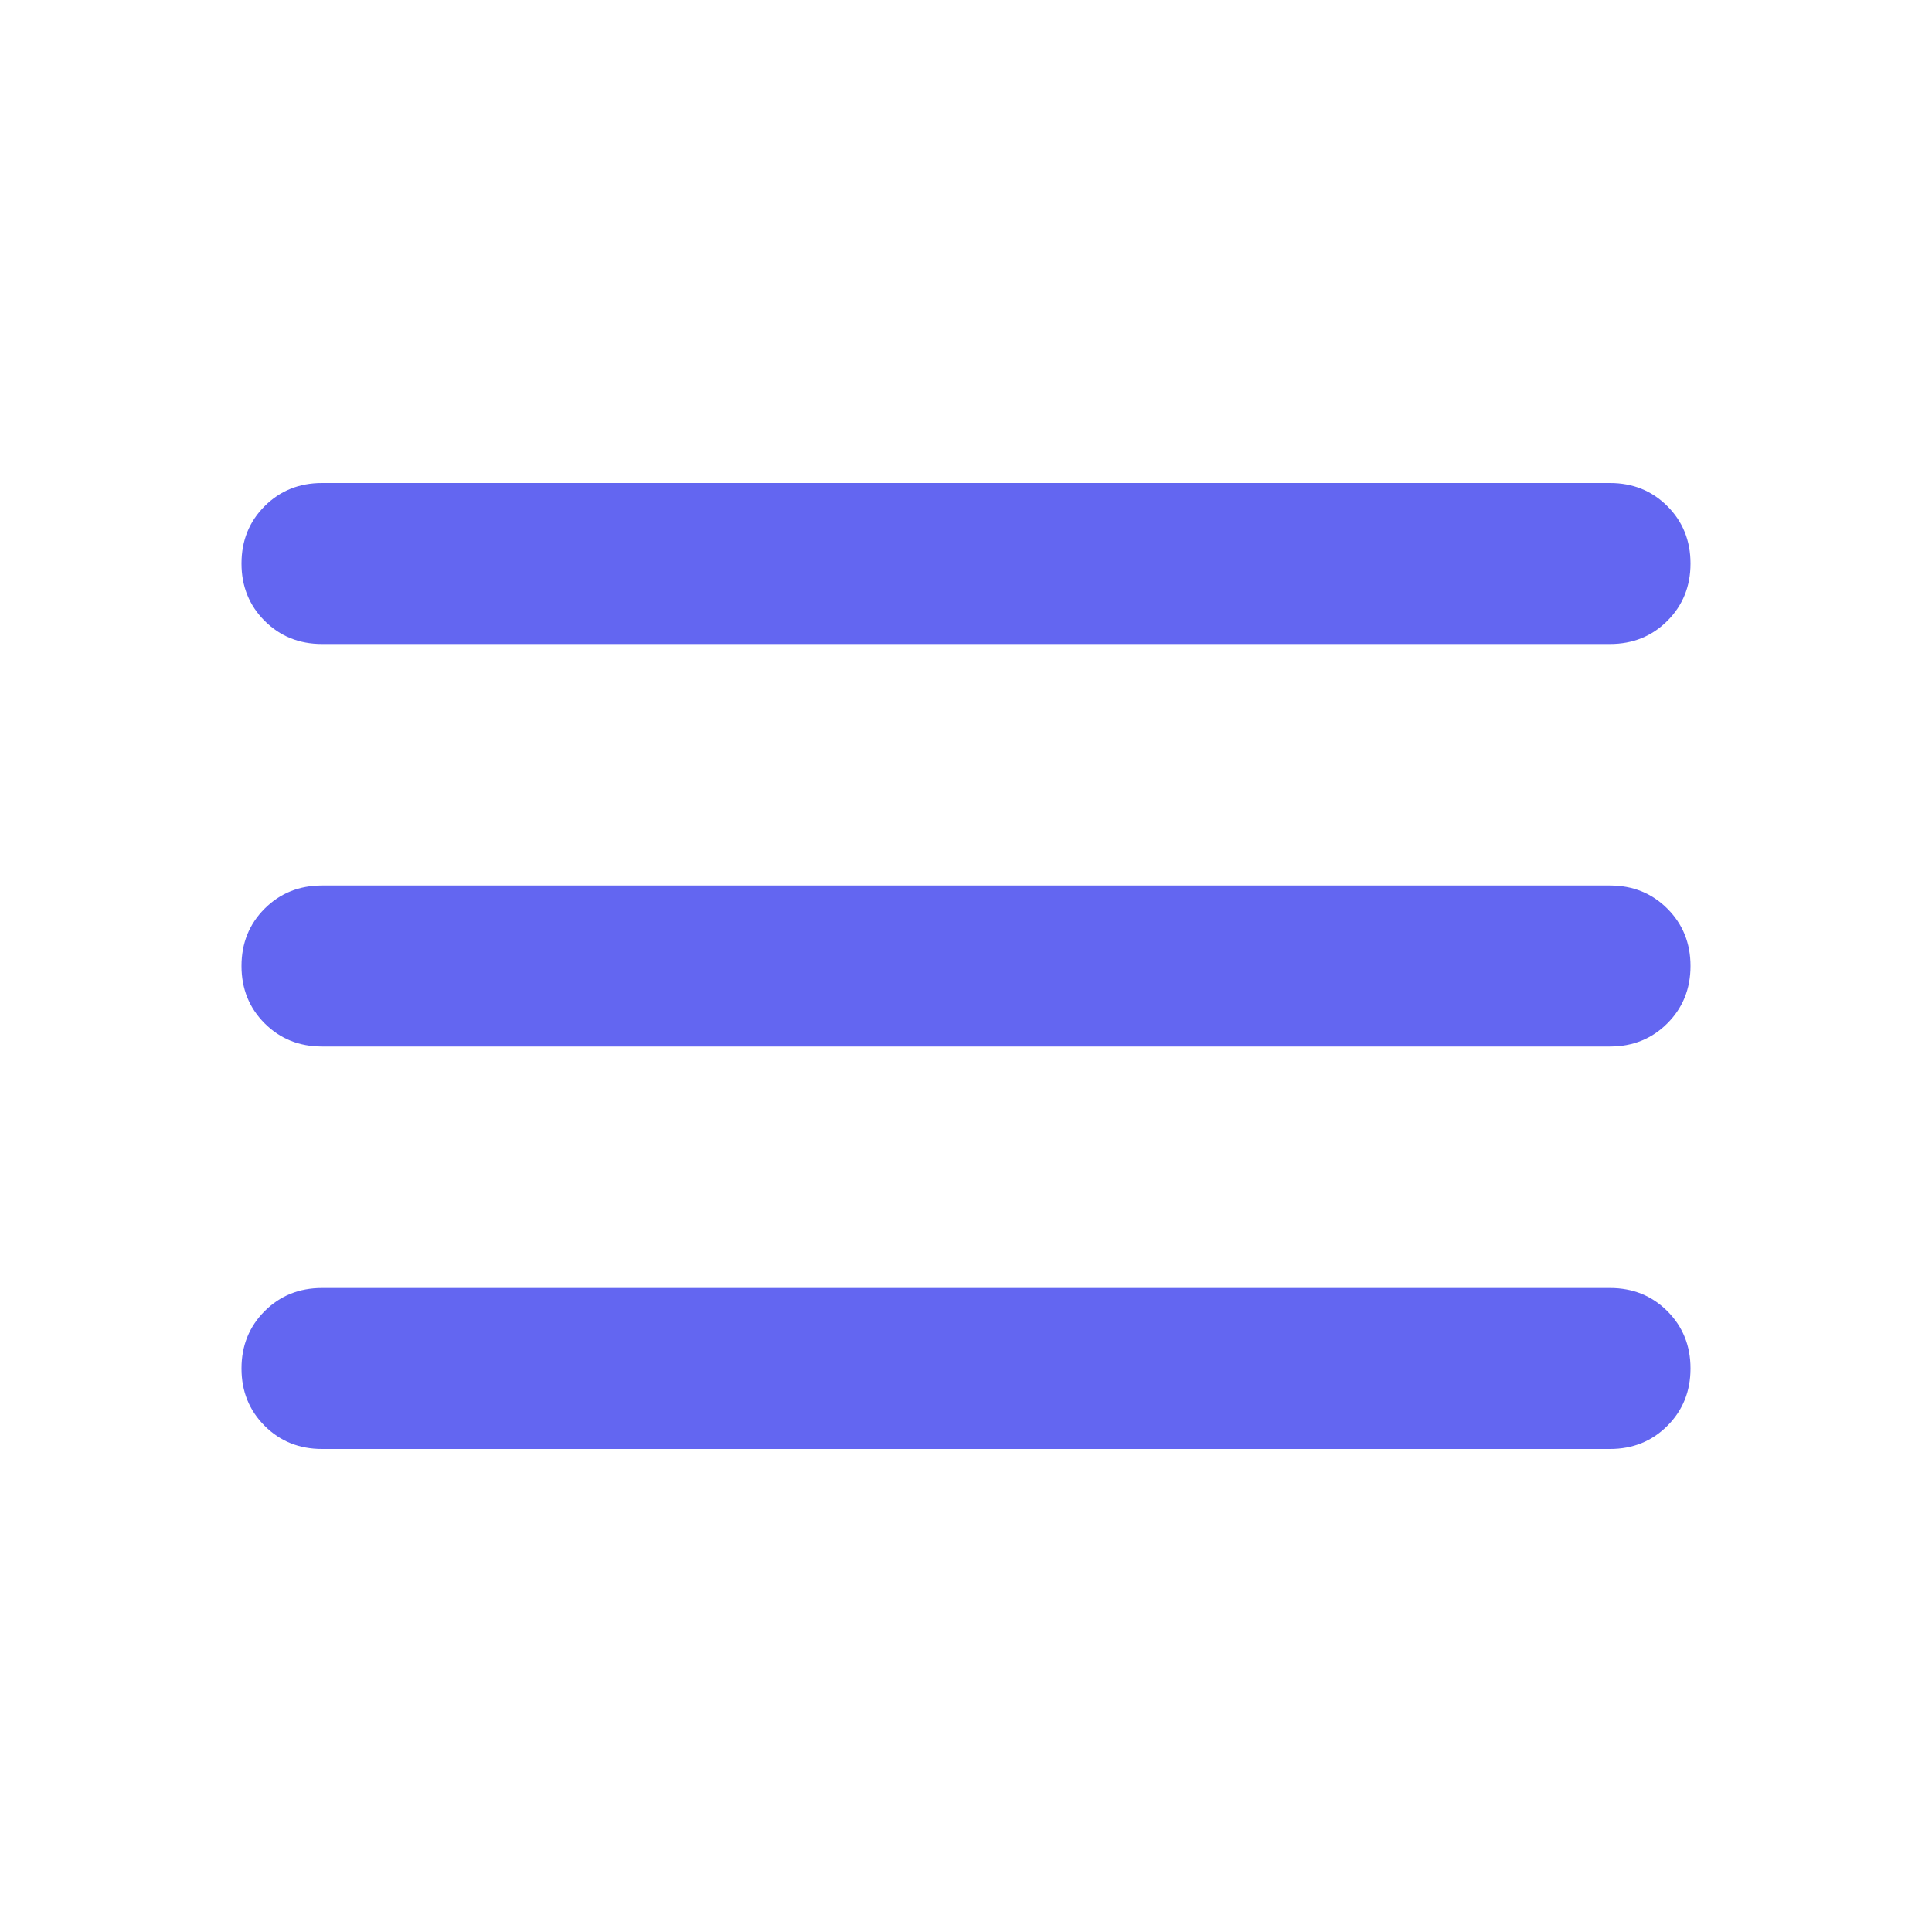
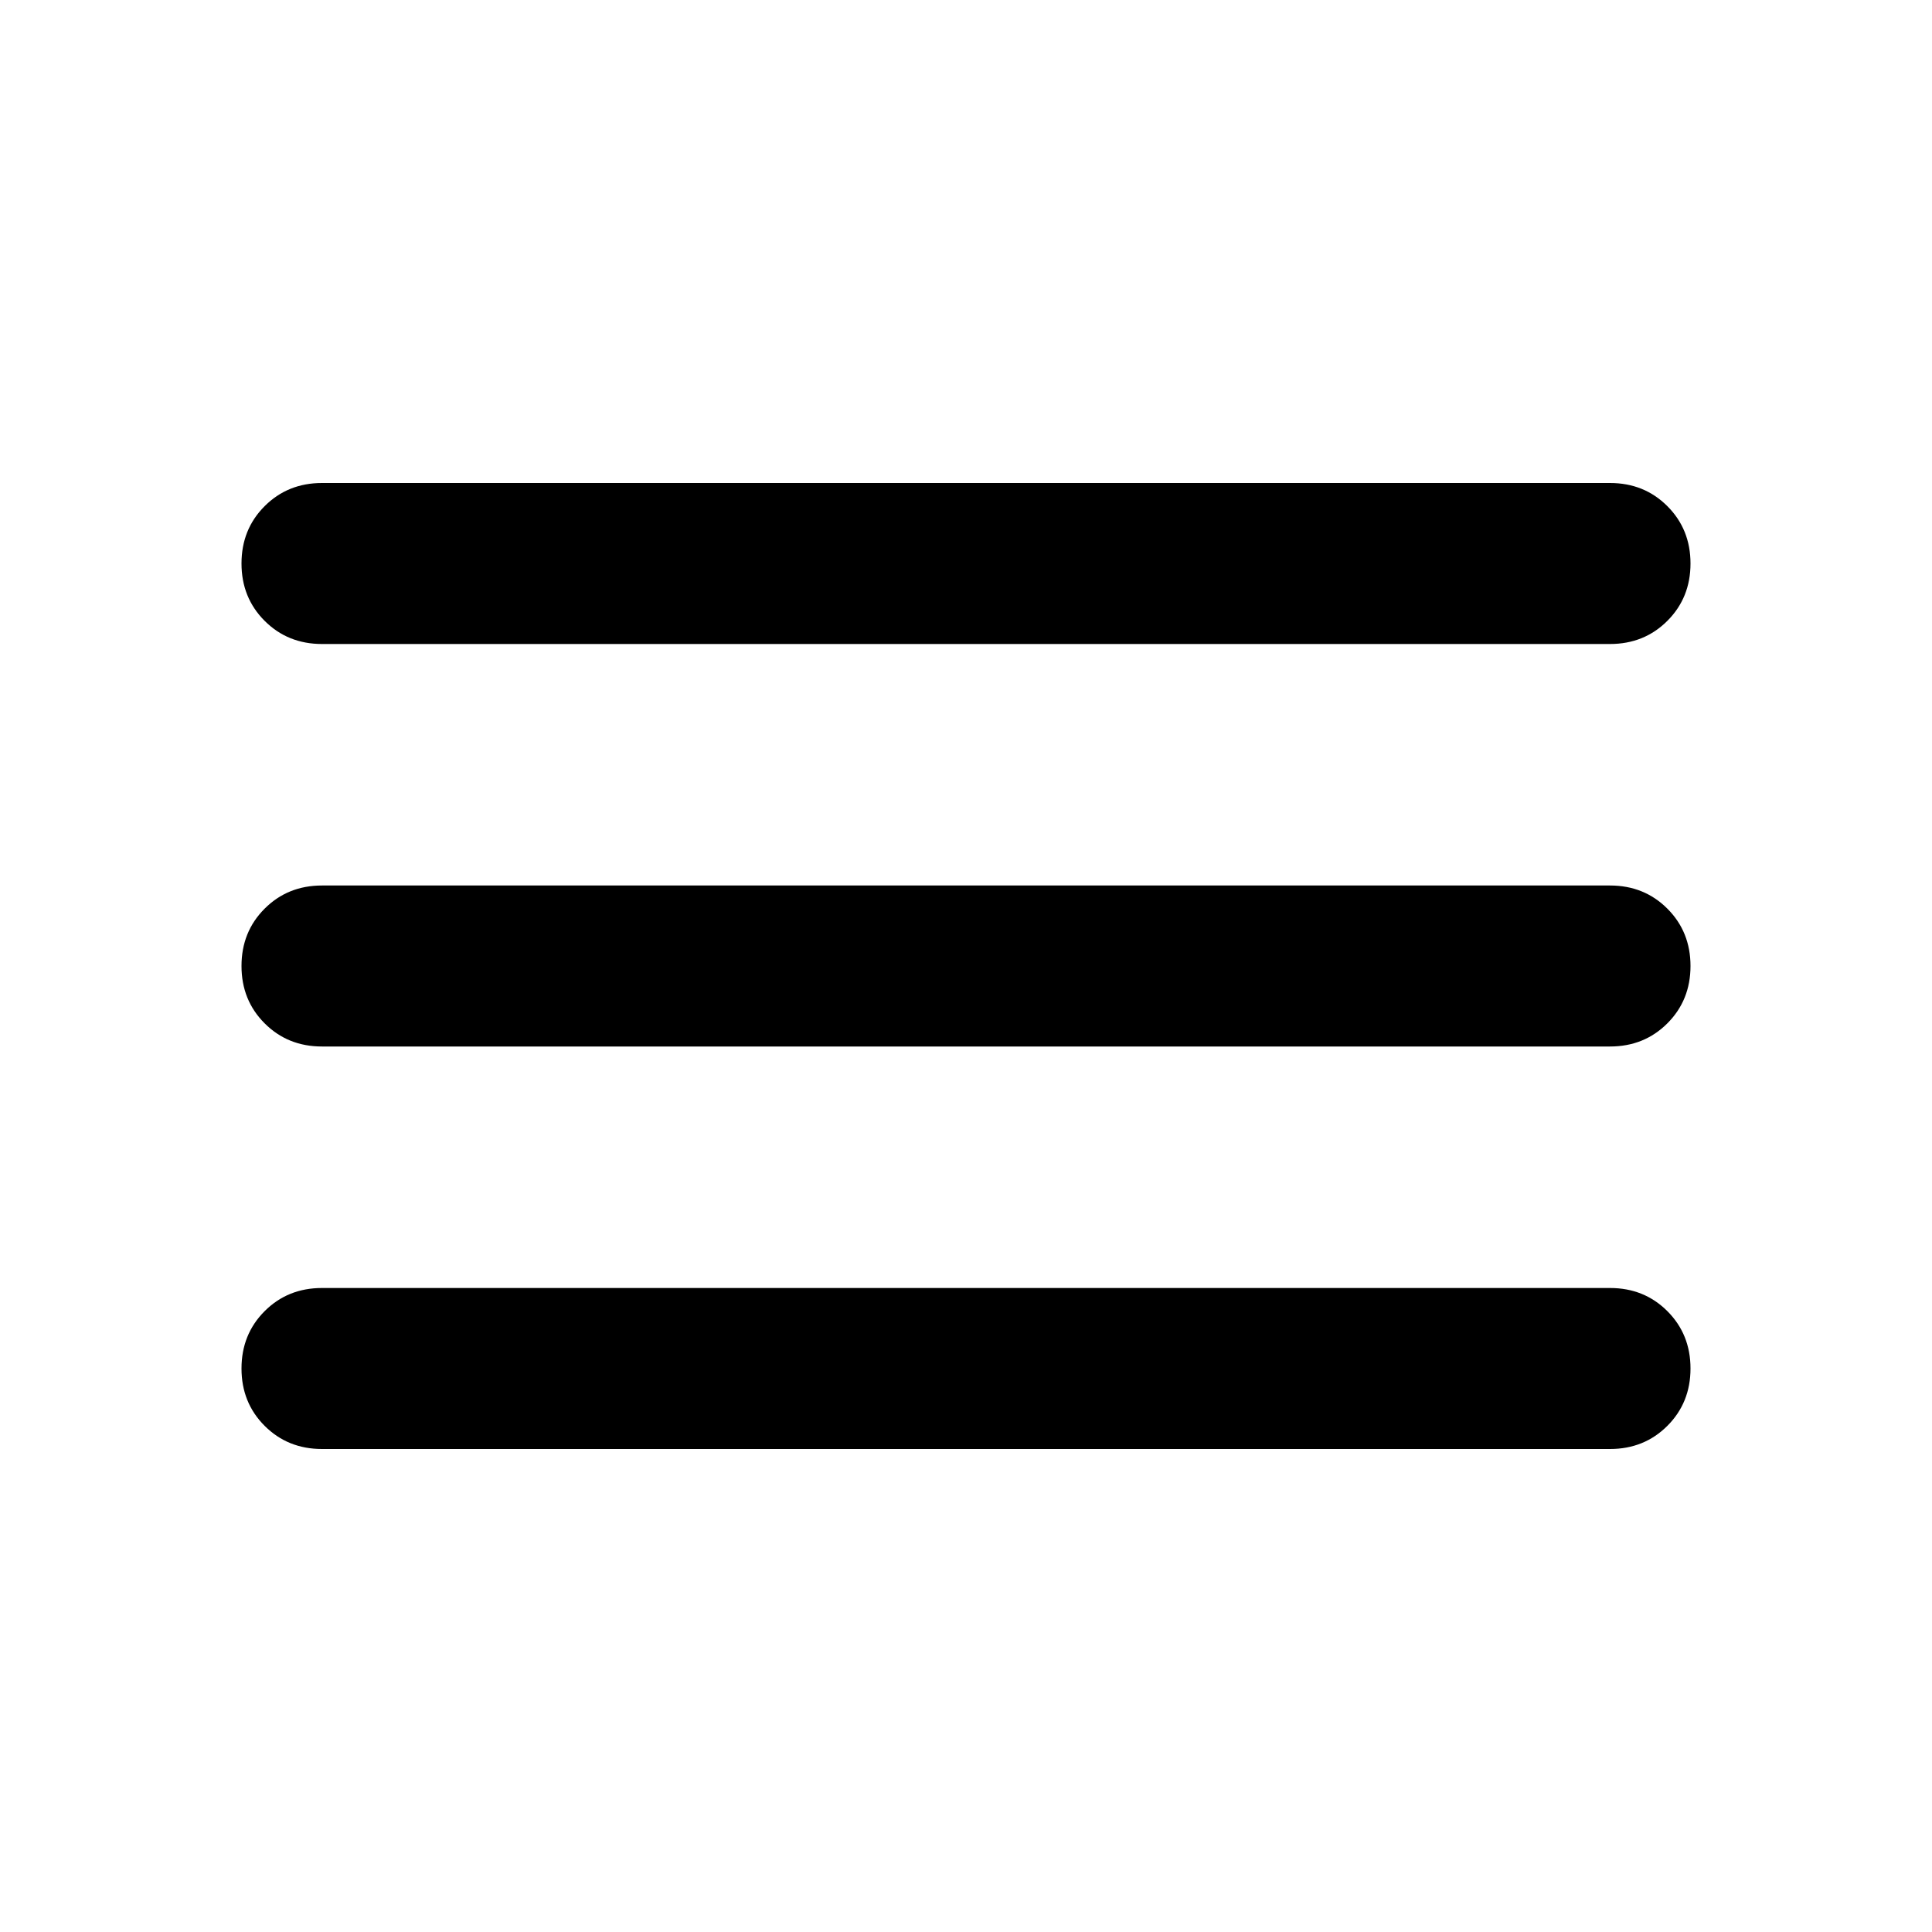
<svg xmlns="http://www.w3.org/2000/svg" height="34" viewBox="0 -960 960 960" width="34">
-   <path d="M160-240q-17 0-28.5-11.5T120-280q0-17 11.5-28.5T160-320h640q17 0 28.5 11.5T840-280q0 17-11.5 28.5T800-240H160Zm0-200q-17 0-28.5-11.5T120-480q0-17 11.5-28.5T160-520h640q17 0 28.5 11.5T840-480q0 17-11.5 28.5T800-440H160Zm0-200q-17 0-28.5-11.5T120-680q0-17 11.5-28.5T160-720h640q17 0 28.5 11.5T840-680q0 17-11.5 28.5T800-640H160Z" fill="#6366f1" />
+   <path d="M160-240q-17 0-28.5-11.5T120-280q0-17 11.5-28.5T160-320h640q17 0 28.5 11.5T840-280q0 17-11.5 28.5T800-240H160Zm0-200q-17 0-28.5-11.5T120-480q0-17 11.5-28.5T160-520h640q17 0 28.5 11.5T840-480q0 17-11.5 28.5T800-440H160Zm0-200q-17 0-28.5-11.5T120-680q0-17 11.5-28.5T160-720h640q17 0 28.5 11.5T840-680q0 17-11.5 28.5T800-640H160Z" fill="#000000" />
</svg>
